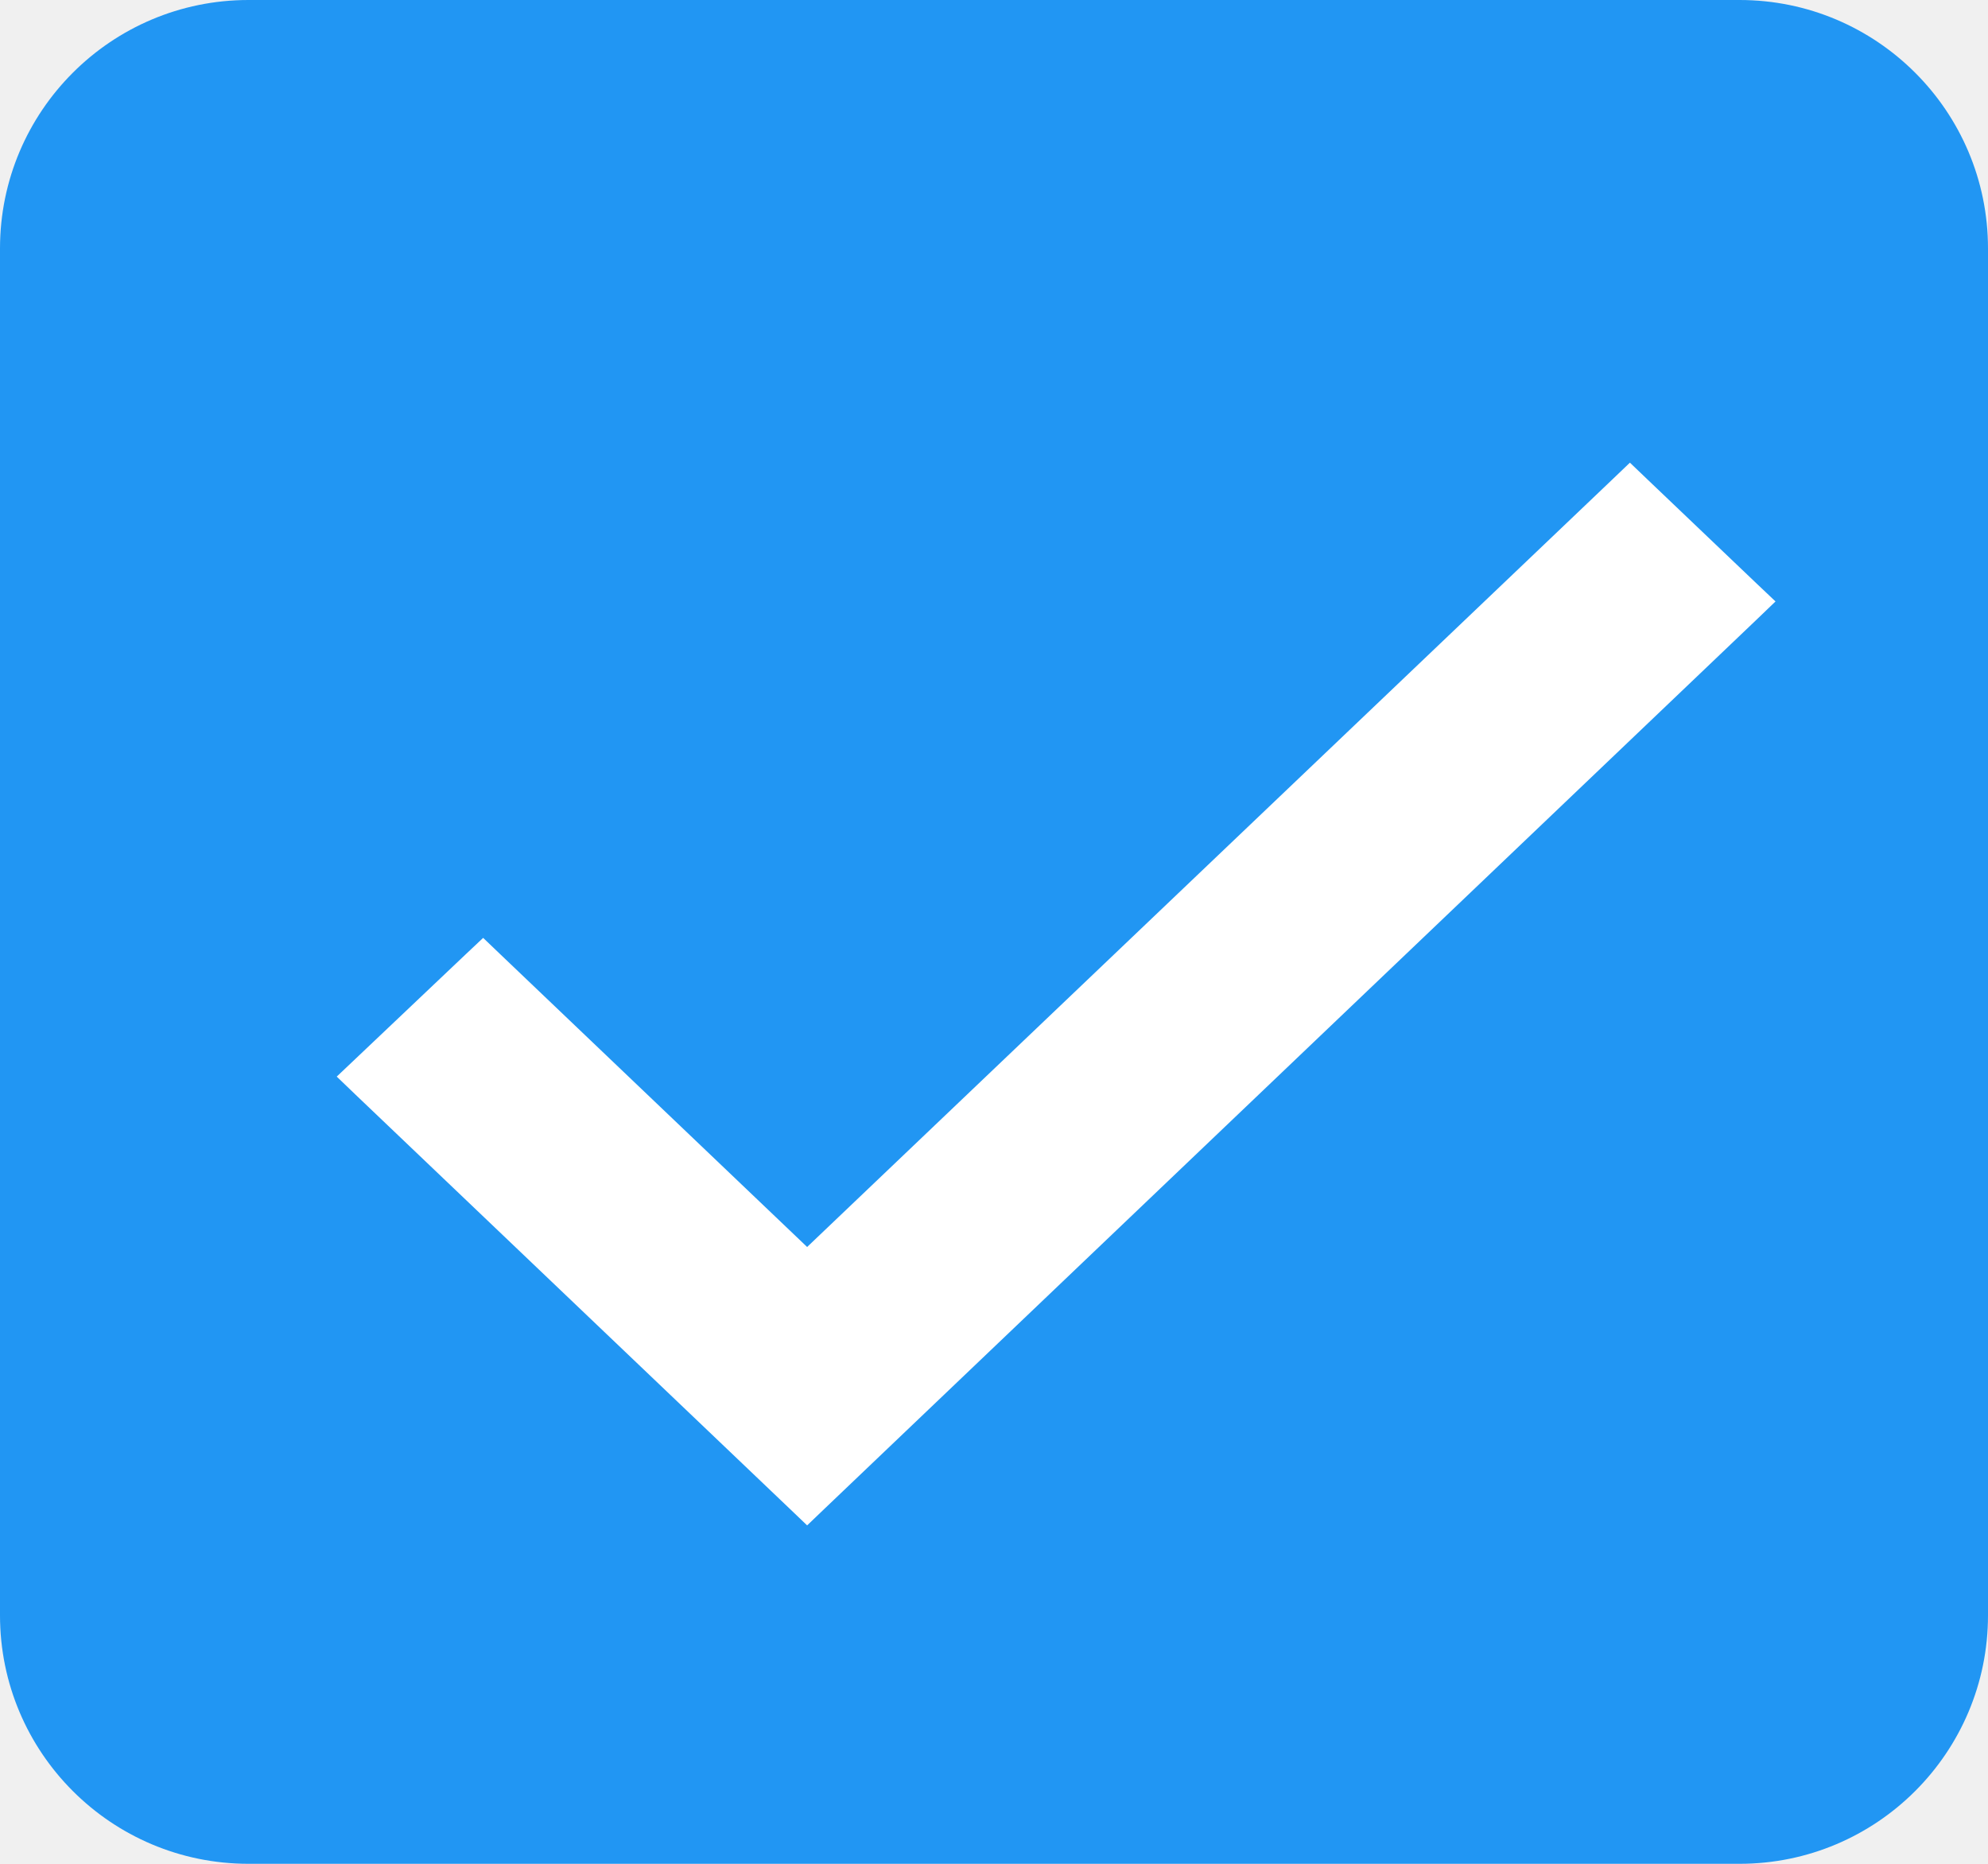
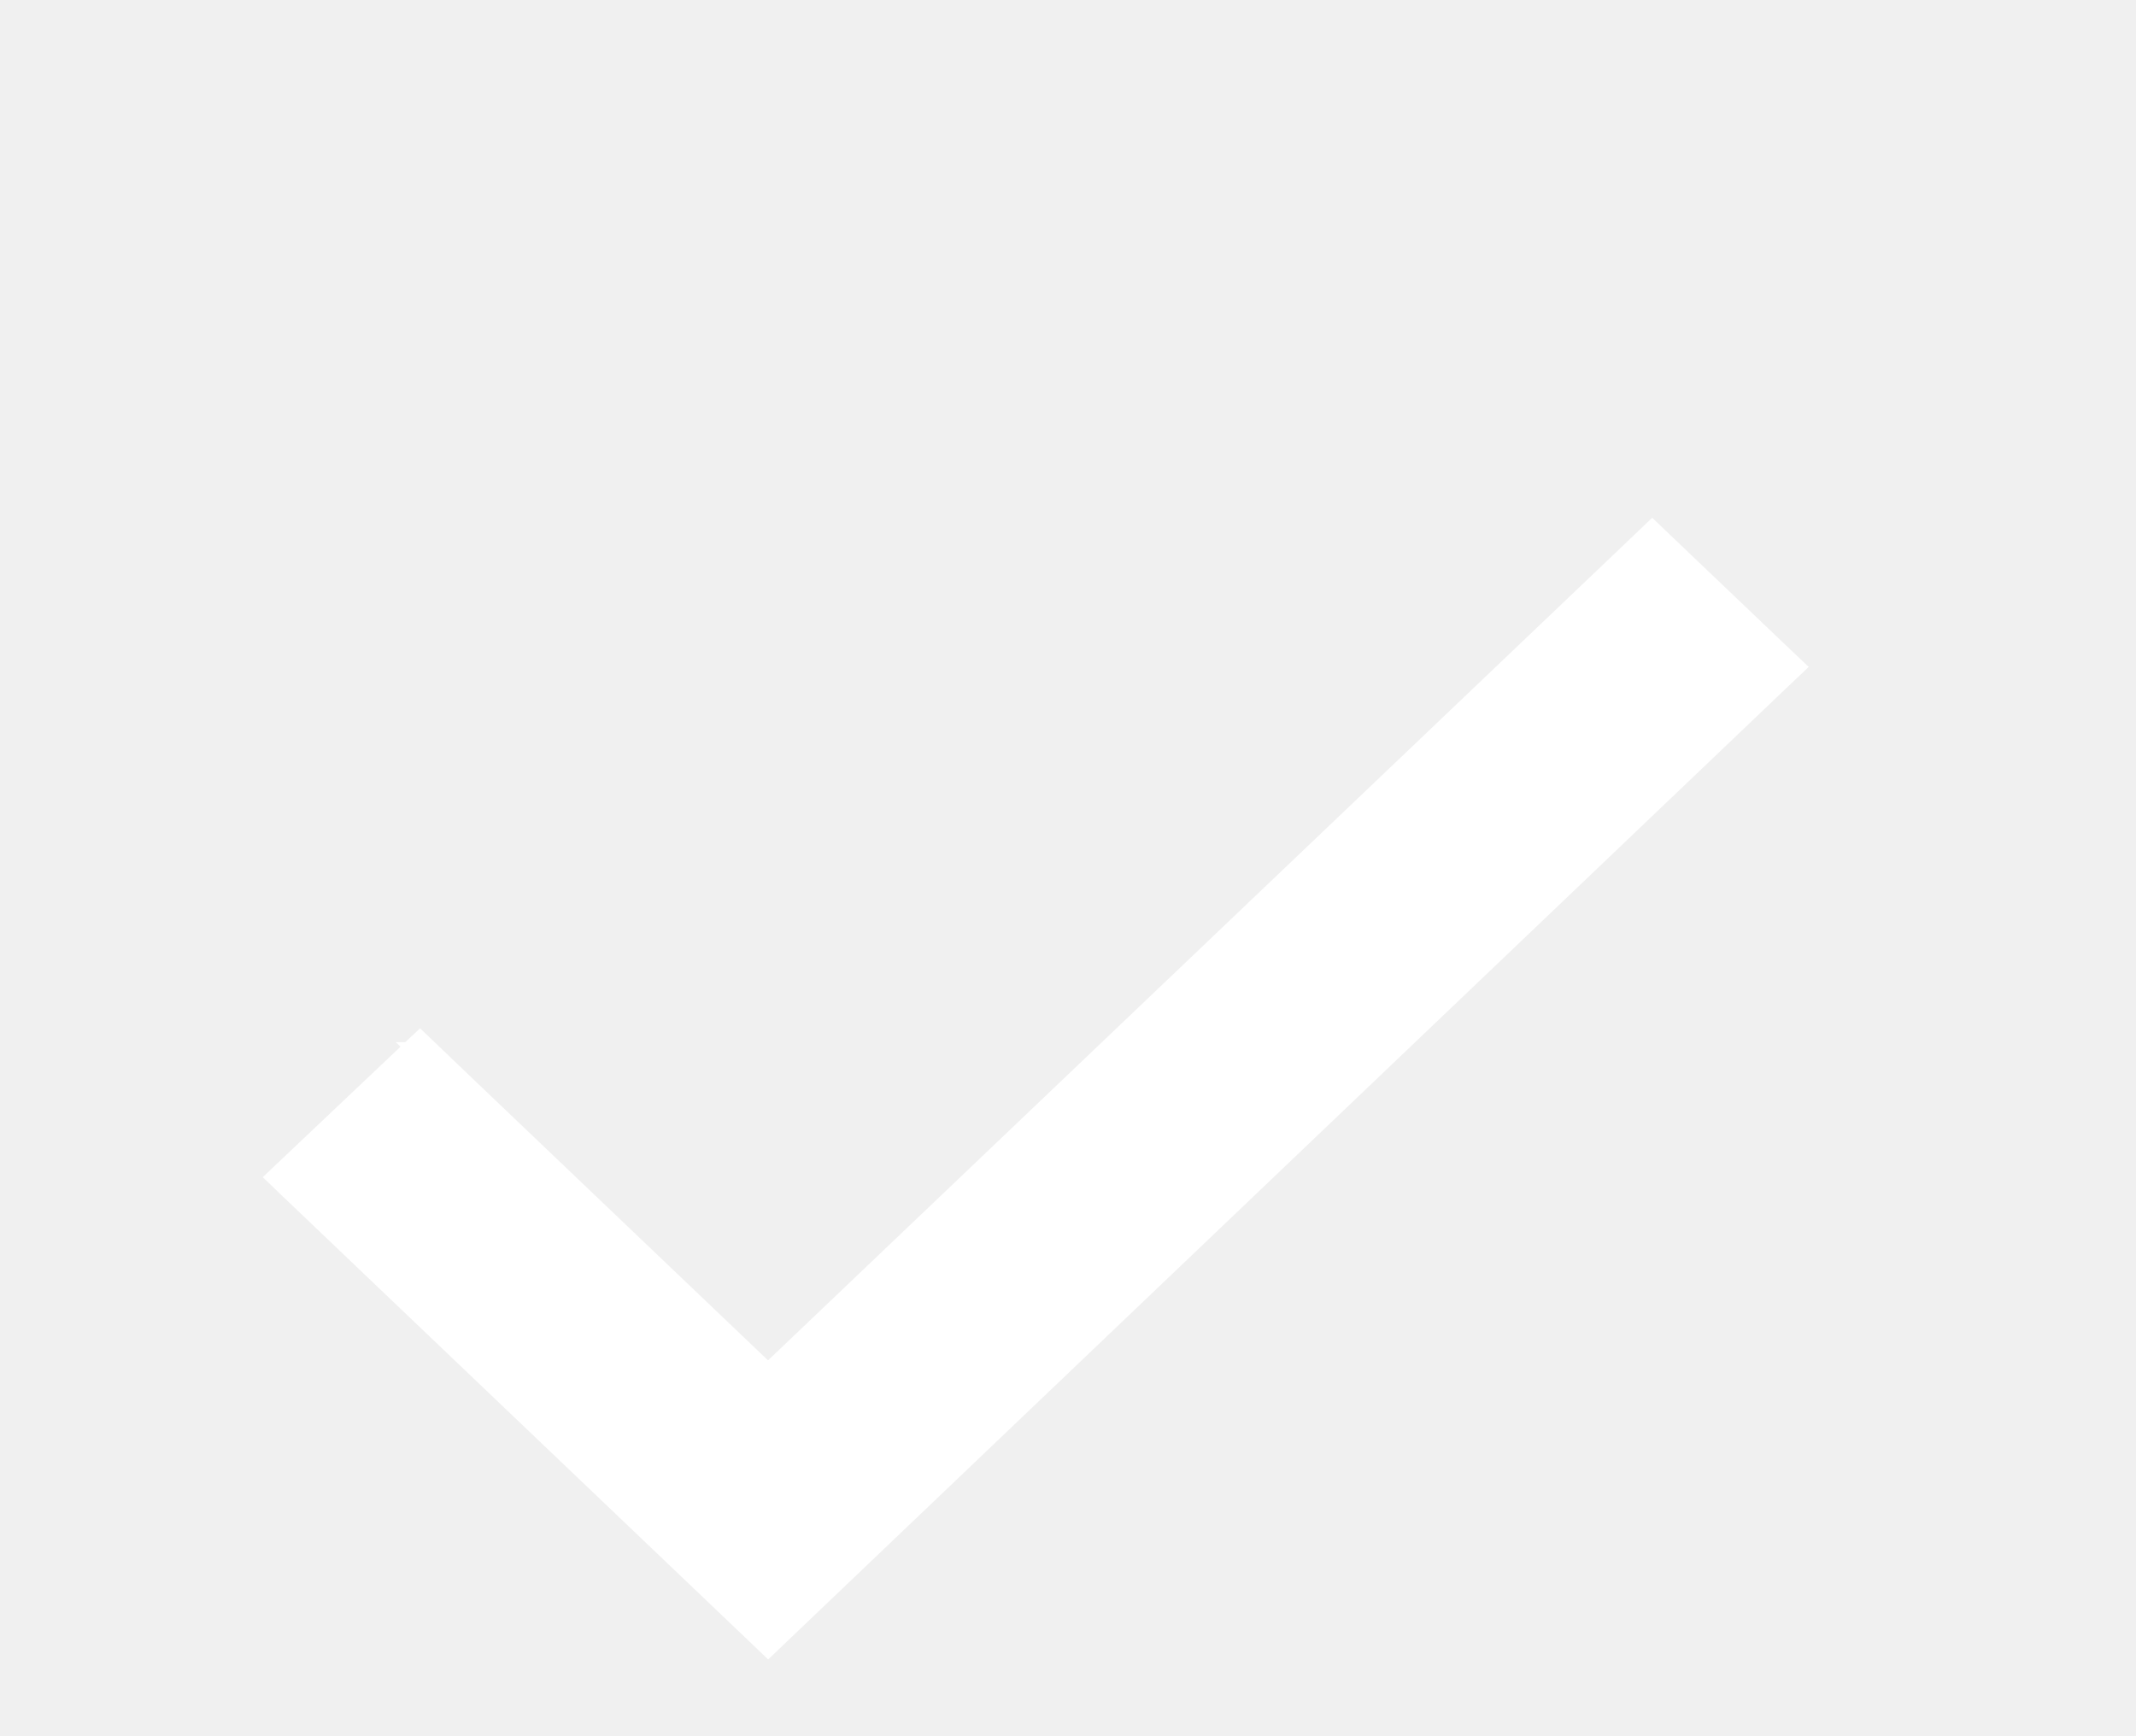
- <svg xmlns="http://www.w3.org/2000/svg" width="16" height="15" viewBox="0 0 16 15" fill="none">
-   <rect width="16" height="15" rx="2" fill="#2196F3" />
-   <path d="M3.957 7.752L3.888 7.686L3.819 7.751L2.931 8.593L2.855 8.665L2.931 8.738L6.427 12.072L6.496 12.138L6.565 12.072L14.069 4.914L14.145 4.841L14.069 4.769L13.187 3.928L13.118 3.862L13.049 3.928L6.496 10.174L3.957 7.752Z" fill="white" stroke="white" stroke-width="0.2" />
+ <svg xmlns="http://www.w3.org/2000/svg" width="16" height="13" fill="none">
+   <g>
+     <path id="svg_1" stroke-width="0.2" stroke="white" fill="white" d="m3.215,7.907l-0.069,-0.066l-0.069,0.065l-0.888,0.841l-0.076,0.072l0.076,0.073l3.496,3.335l0.069,0.066l0.069,-0.066l7.504,-7.159l0.076,-0.072l-0.076,-0.072l-0.882,-0.841l-0.069,-0.066l-0.069,0.066l-6.554,6.246l-2.539,-2.422z" />
+   </g>
</svg>
